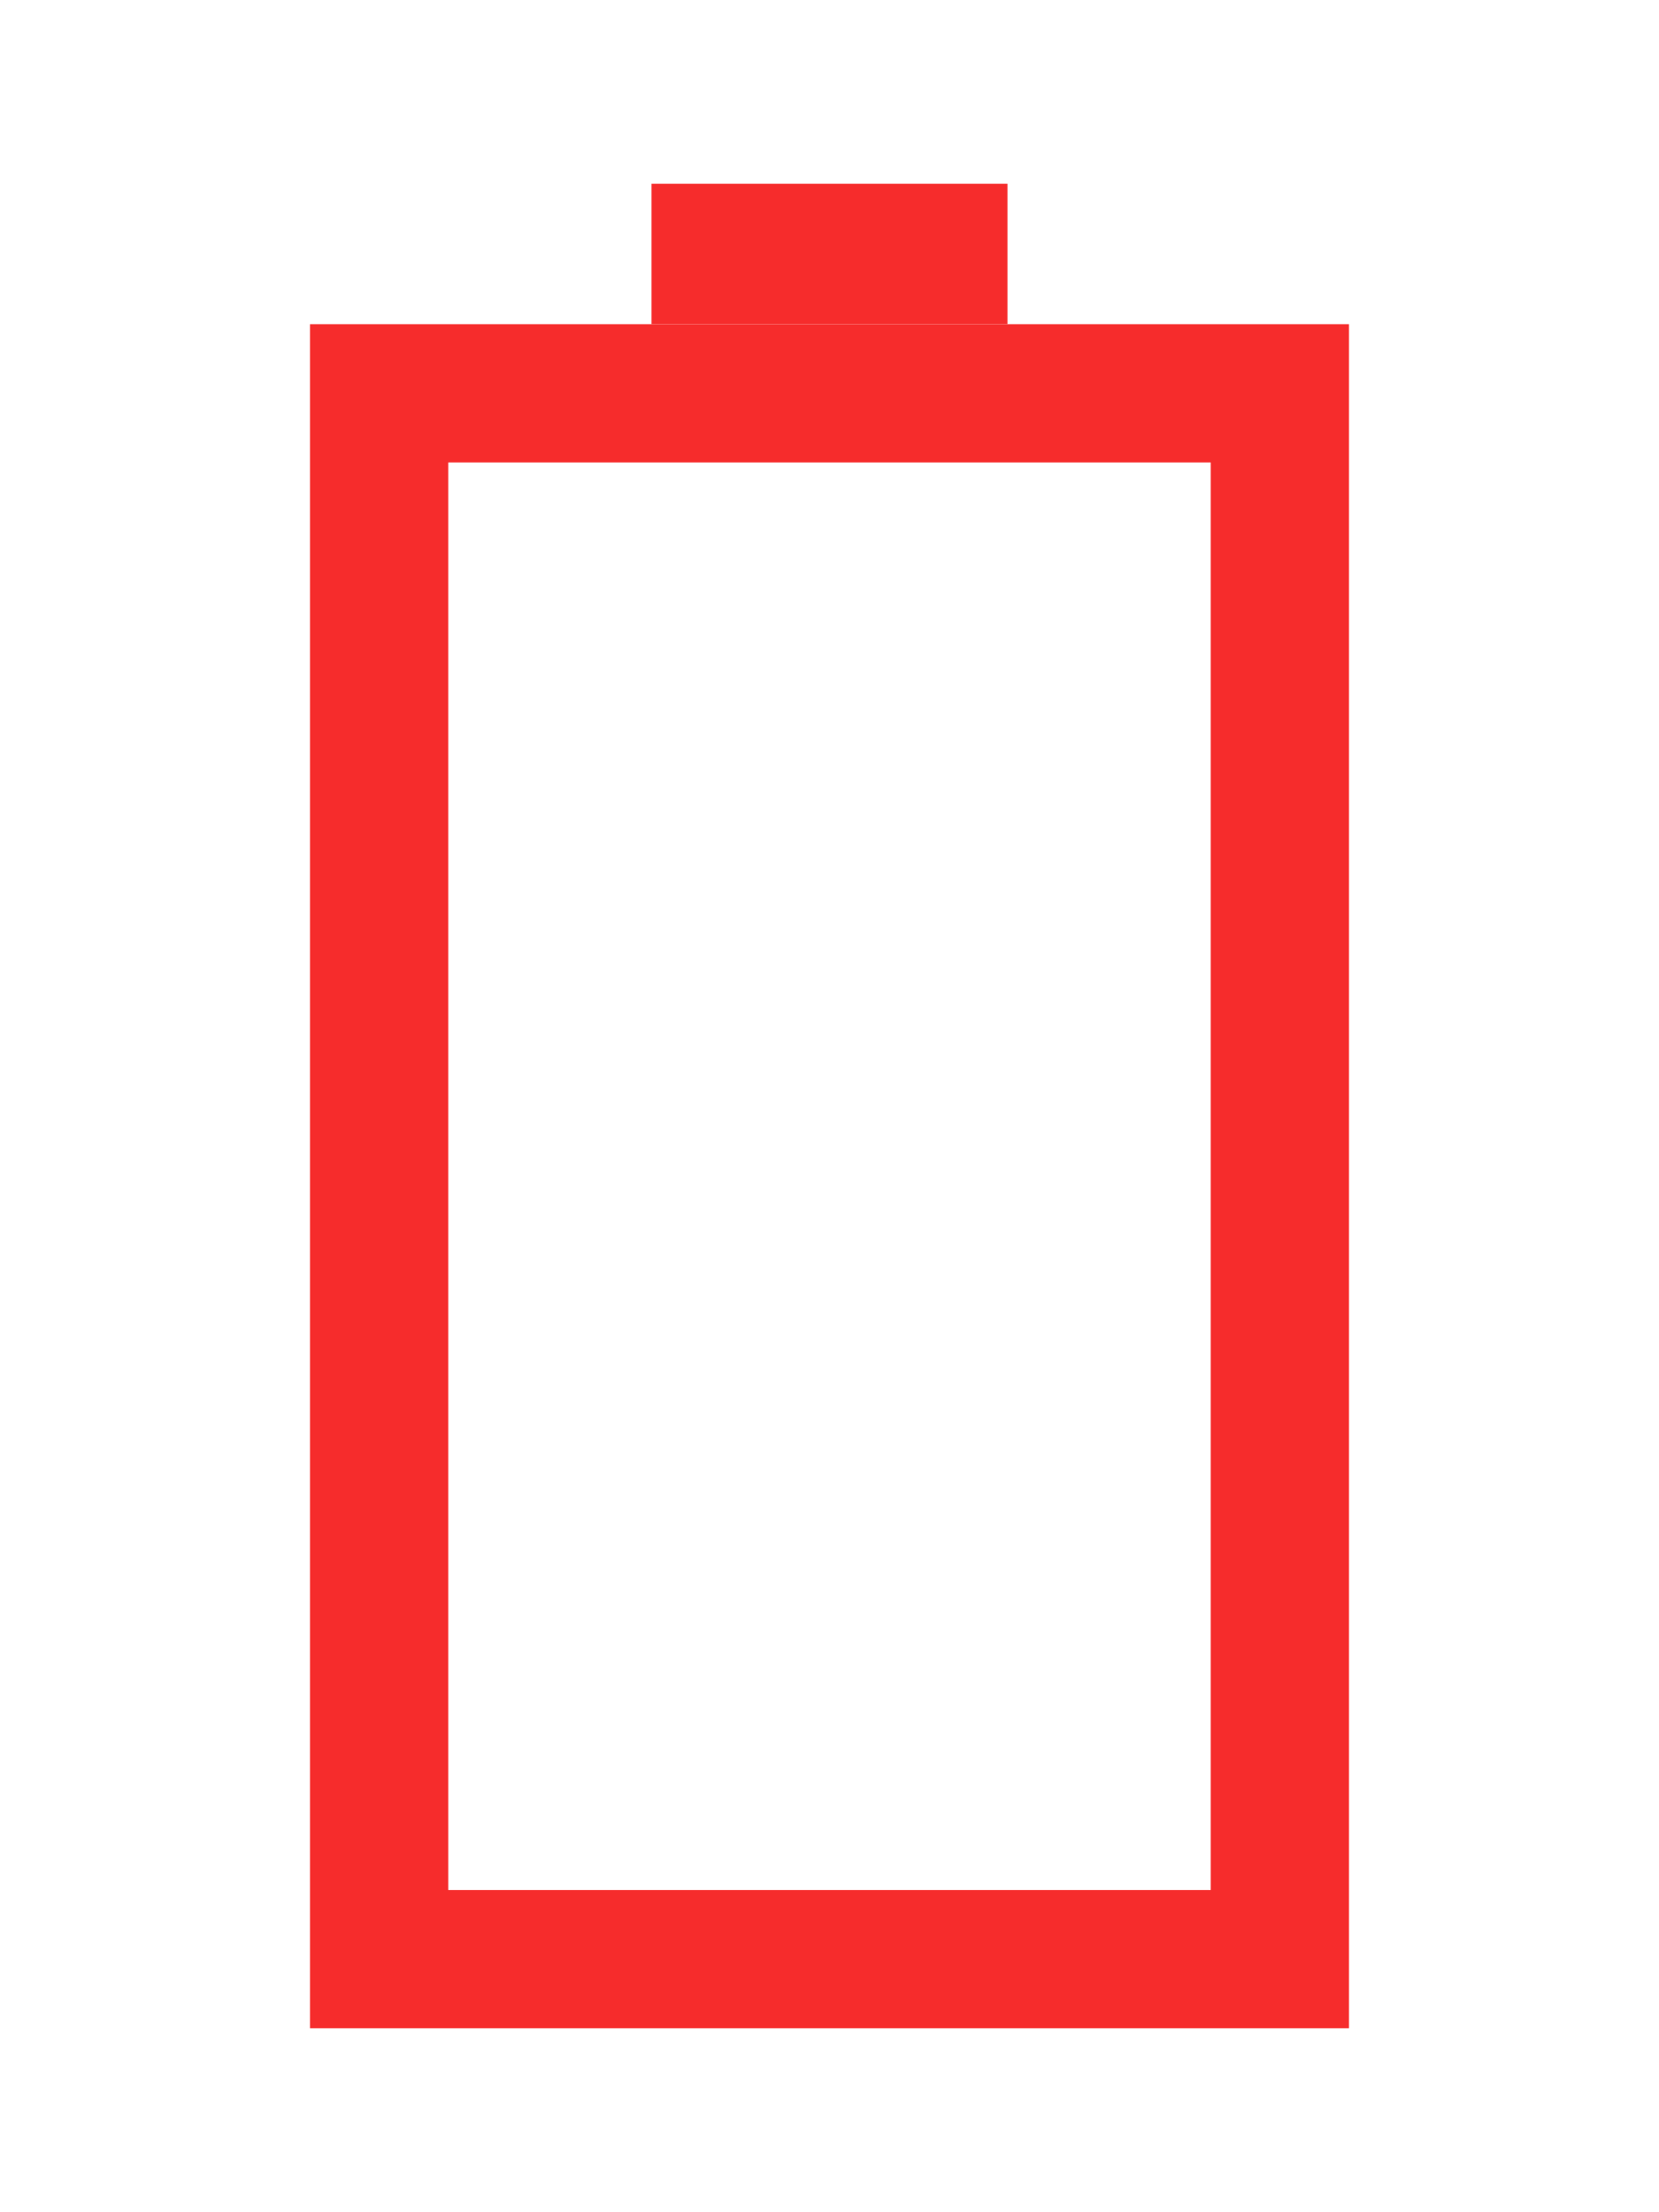
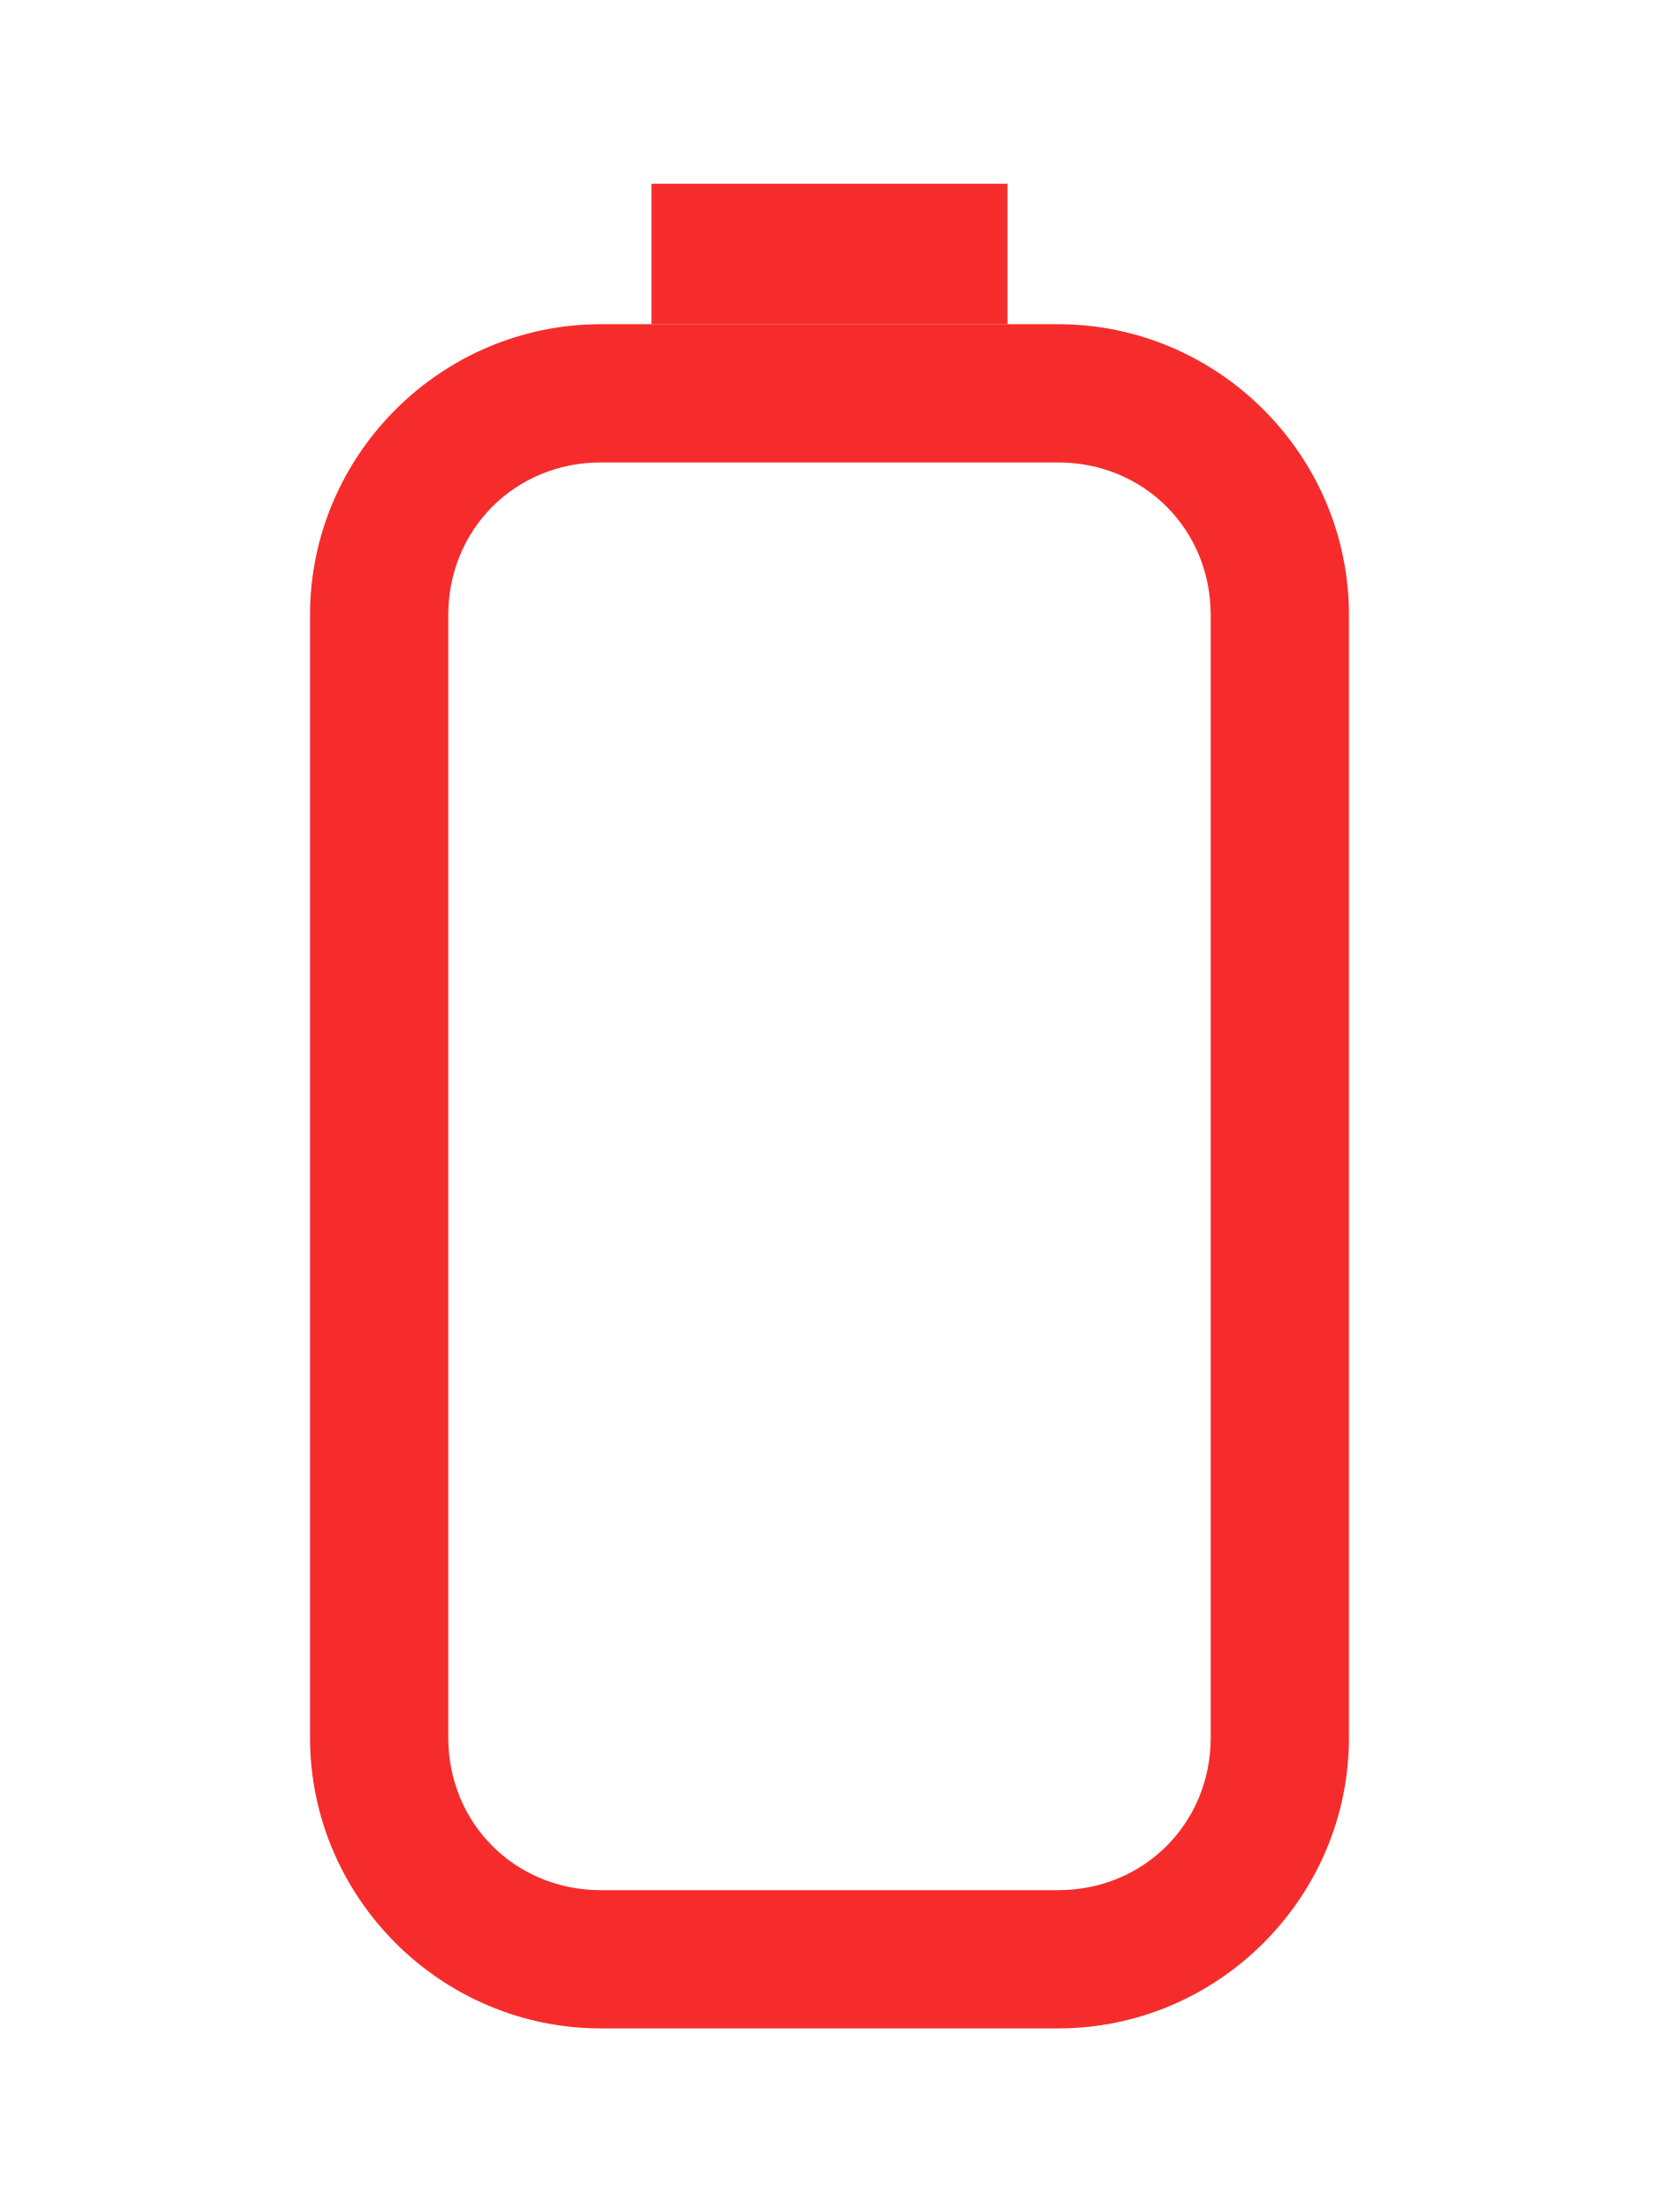
<svg xmlns="http://www.w3.org/2000/svg" width="12mm" height="16mm" viewBox="0 0 12 16" version="1.1" id="svg3009">
  <defs id="defs3003" />
  <g id="layer1" transform="translate(-45.40476,-52.3869)">
    <g id="g1847-4-0-1" transform="translate(15.28473,57.69804)">
      <g transform="translate(-65.93354,-14.0171)" id="g2987">
-         <rect style="opacity:1;fill:none;fill-opacity:0.765;stroke:#f62c2c;stroke-width:1;stroke-linecap:square;stroke-linejoin:miter;stroke-miterlimit:4;stroke-dasharray:none;stroke-dashoffset:0;stroke-opacity:1" id="rect1408-9-2-7-6-7" width="6.515" height="11.326" x="98.796" y="11.551" ry="1.604" rx="0" />
+         <path style="color:#000000;font-style:normal;font-variant:normal;font-weight:normal;font-stretch:normal;font-size:medium;line-height:normal;font-family:sans-serif;font-variant-ligatures:normal;font-variant-position:normal;font-variant-caps:normal;font-variant-numeric:normal;font-variant-alternates:normal;font-feature-settings:normal;text-indent:0;text-align:start;text-decoration:none;text-decoration-line:none;text-decoration-style:solid;text-decoration-color:#000000;letter-spacing:normal;word-spacing:normal;text-transform:none;writing-mode:lr-tb;direction:ltr;text-orientation:mixed;dominant-baseline:auto;baseline-shift:baseline;text-anchor:start;white-space:normal;shape-padding:0;clip-rule:nonzero;display:inline;overflow:visible;visibility:visible;opacity:1;isolation:auto;mix-blend-mode:normal;color-interpolation:sRGB;color-interpolation-filters:linearRGB;solid-color:#000000;solid-opacity:1;vector-effect:none;fill:#f62c2c;fill-opacity:1;fill-rule:nonzero;stroke:none;stroke-width:1;stroke-linecap:square;stroke-linejoin:miter;stroke-miterlimit:4;stroke-dasharray:none;stroke-dashoffset:0;stroke-opacity:1;color-rendering:auto;image-rendering:auto;shape-rendering:auto;text-rendering:auto;enable-background:accumulate" d="m 100.4,11.051 c -1.157,0 -2.104,0.947 -2.104,2.104 v 8.119 c 0,1.157 0.947,2.104 2.104,2.104 h 3.307 c 1.157,0 2.104,-0.947 2.104,-2.104 v -8.119 c 0,-1.157 -0.947,-2.104 -2.104,-2.104 z m 0,1 h 3.307 c 0.62,0 1.104,0.483 1.104,1.104 v 8.119 c 0,0.62 -0.483,1.104 -1.104,1.104 h -3.307 c -0.62,0 -1.104,-0.483 -1.104,-1.104 v -8.119 c 0,-0.62 0.483,-1.104 1.104,-1.104 z" id="rect1408-9-2-7-6-7" />
        <rect ry="0" y="10.035" x="100.766" height="1.016" width="2.575" id="rect1837-6-8-2" style="opacity:1;fill:#f62c2c;fill-opacity:1;stroke:none;stroke-width:0.212;stroke-linecap:butt;stroke-linejoin:miter;stroke-miterlimit:4;stroke-dasharray:none;stroke-dashoffset:0;stroke-opacity:1" />
      </g>
    </g>
  </g>
</svg>
